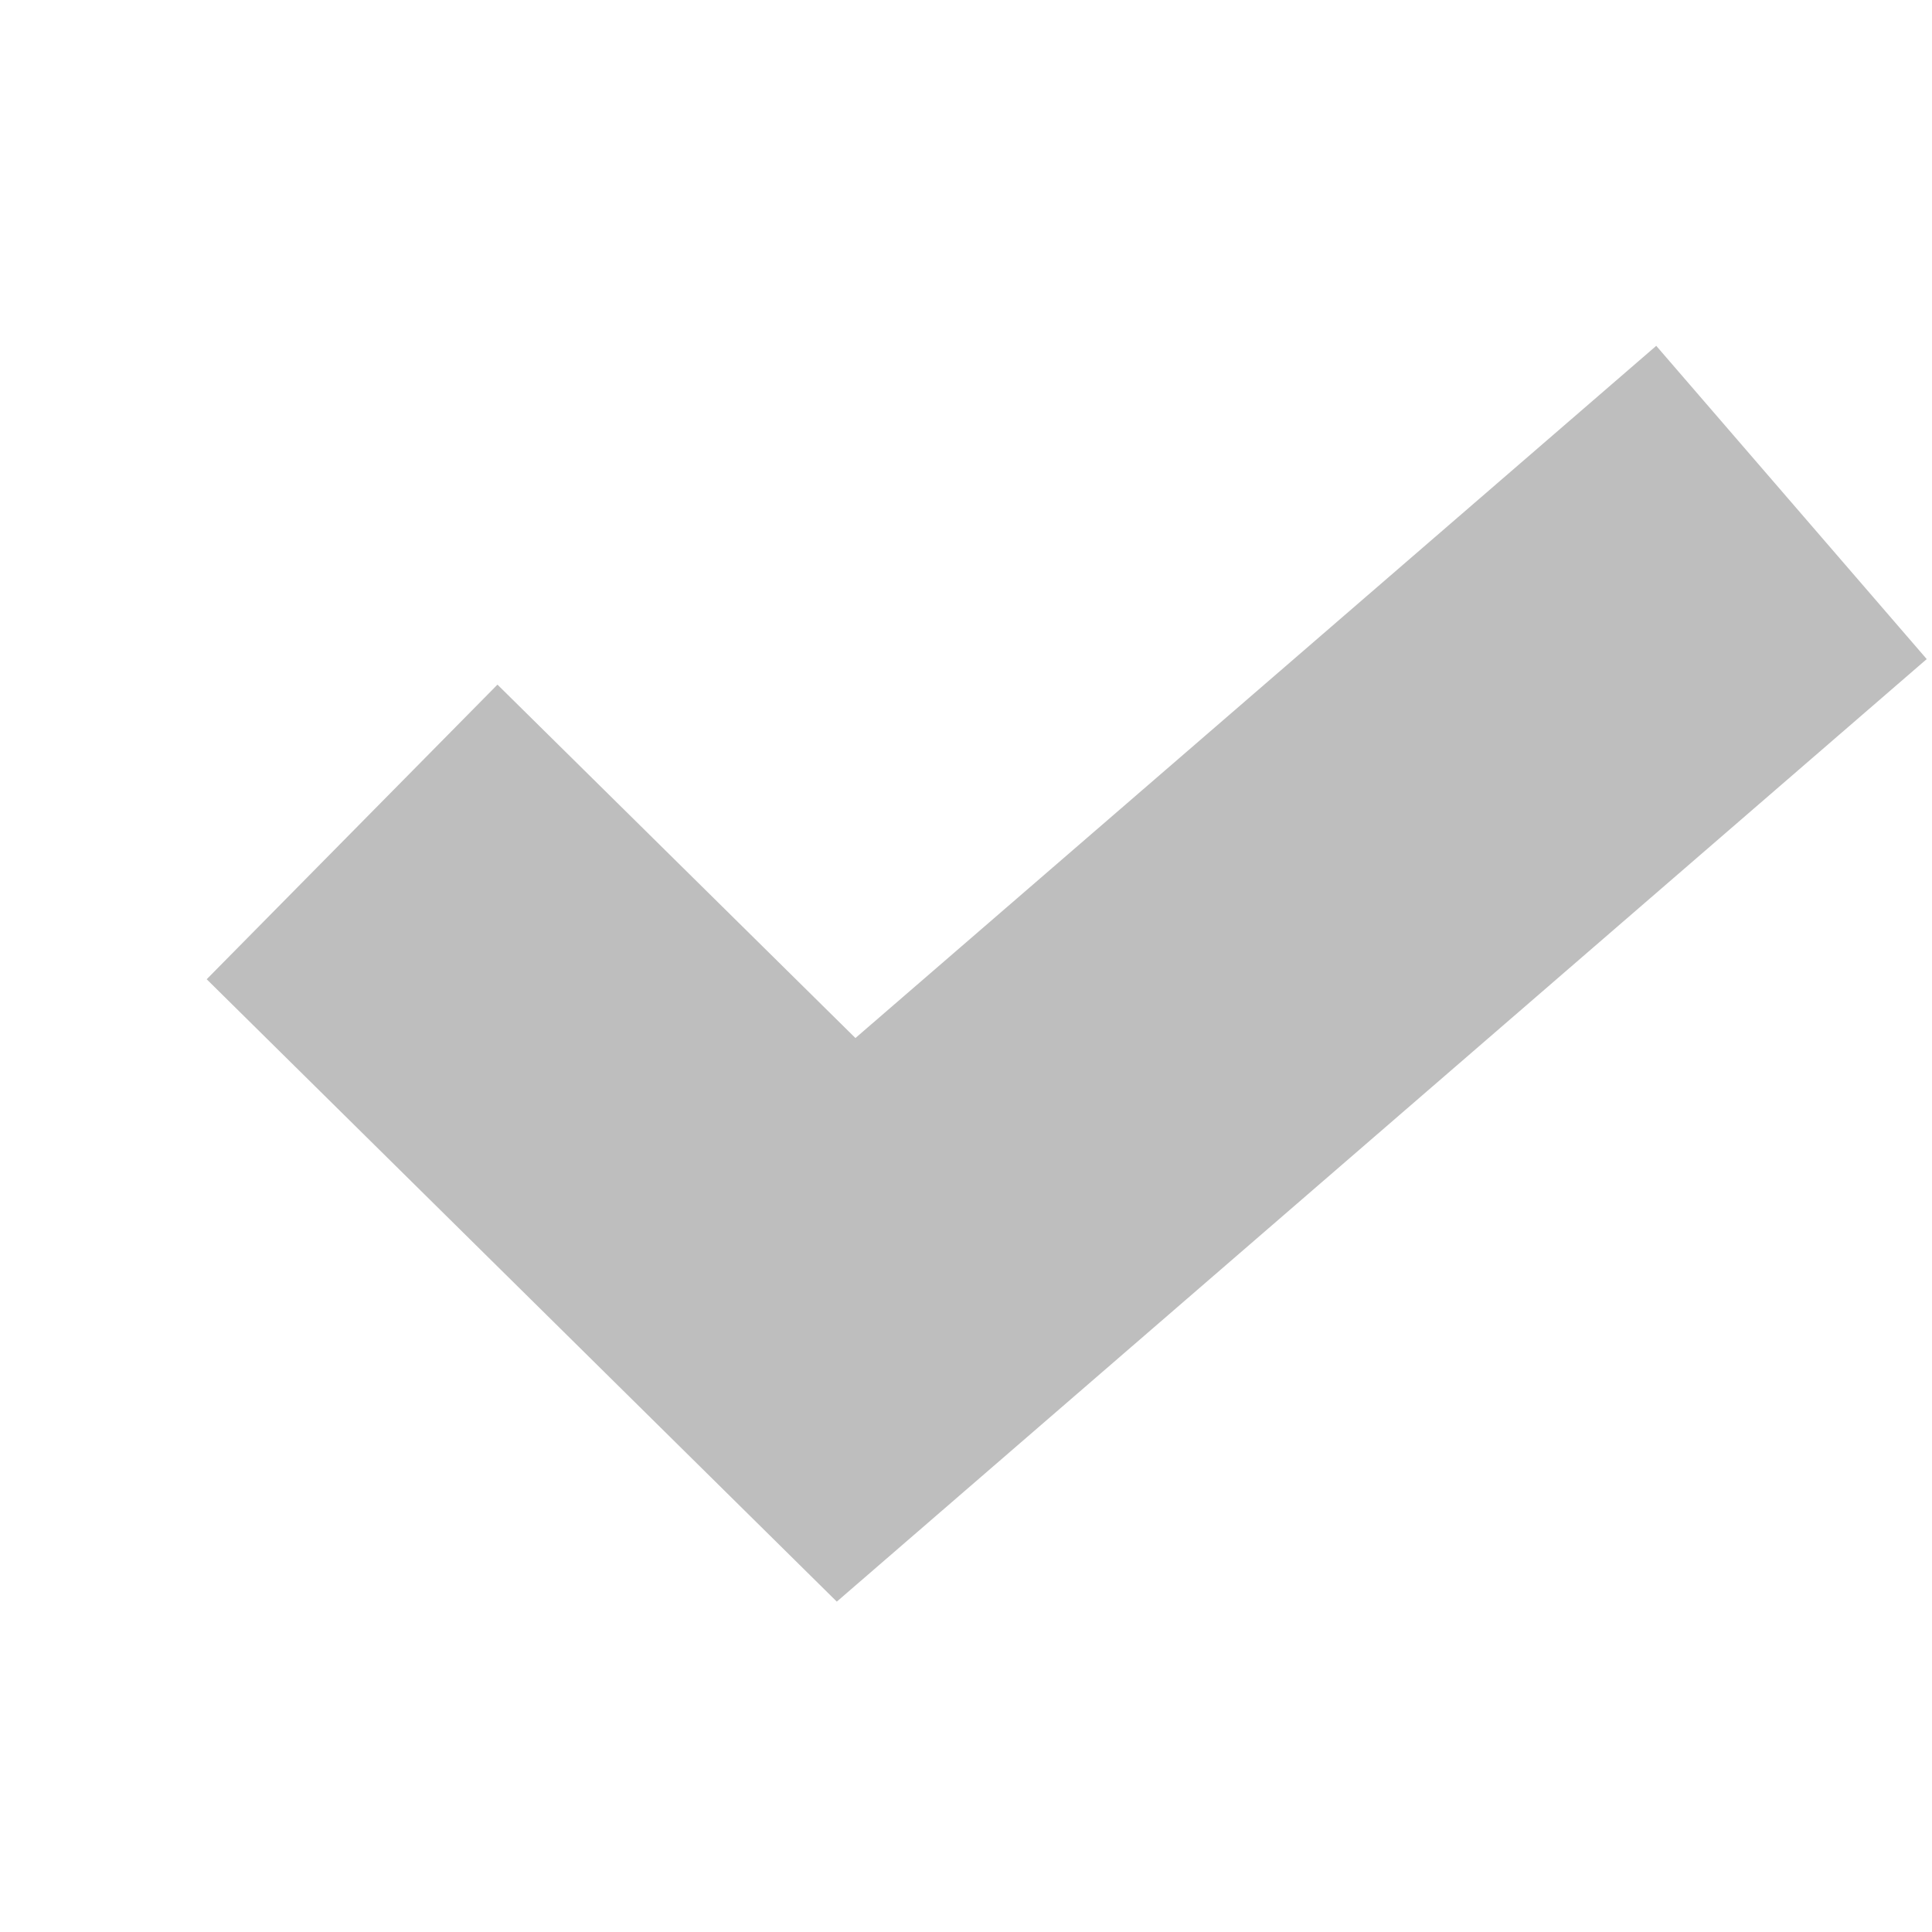
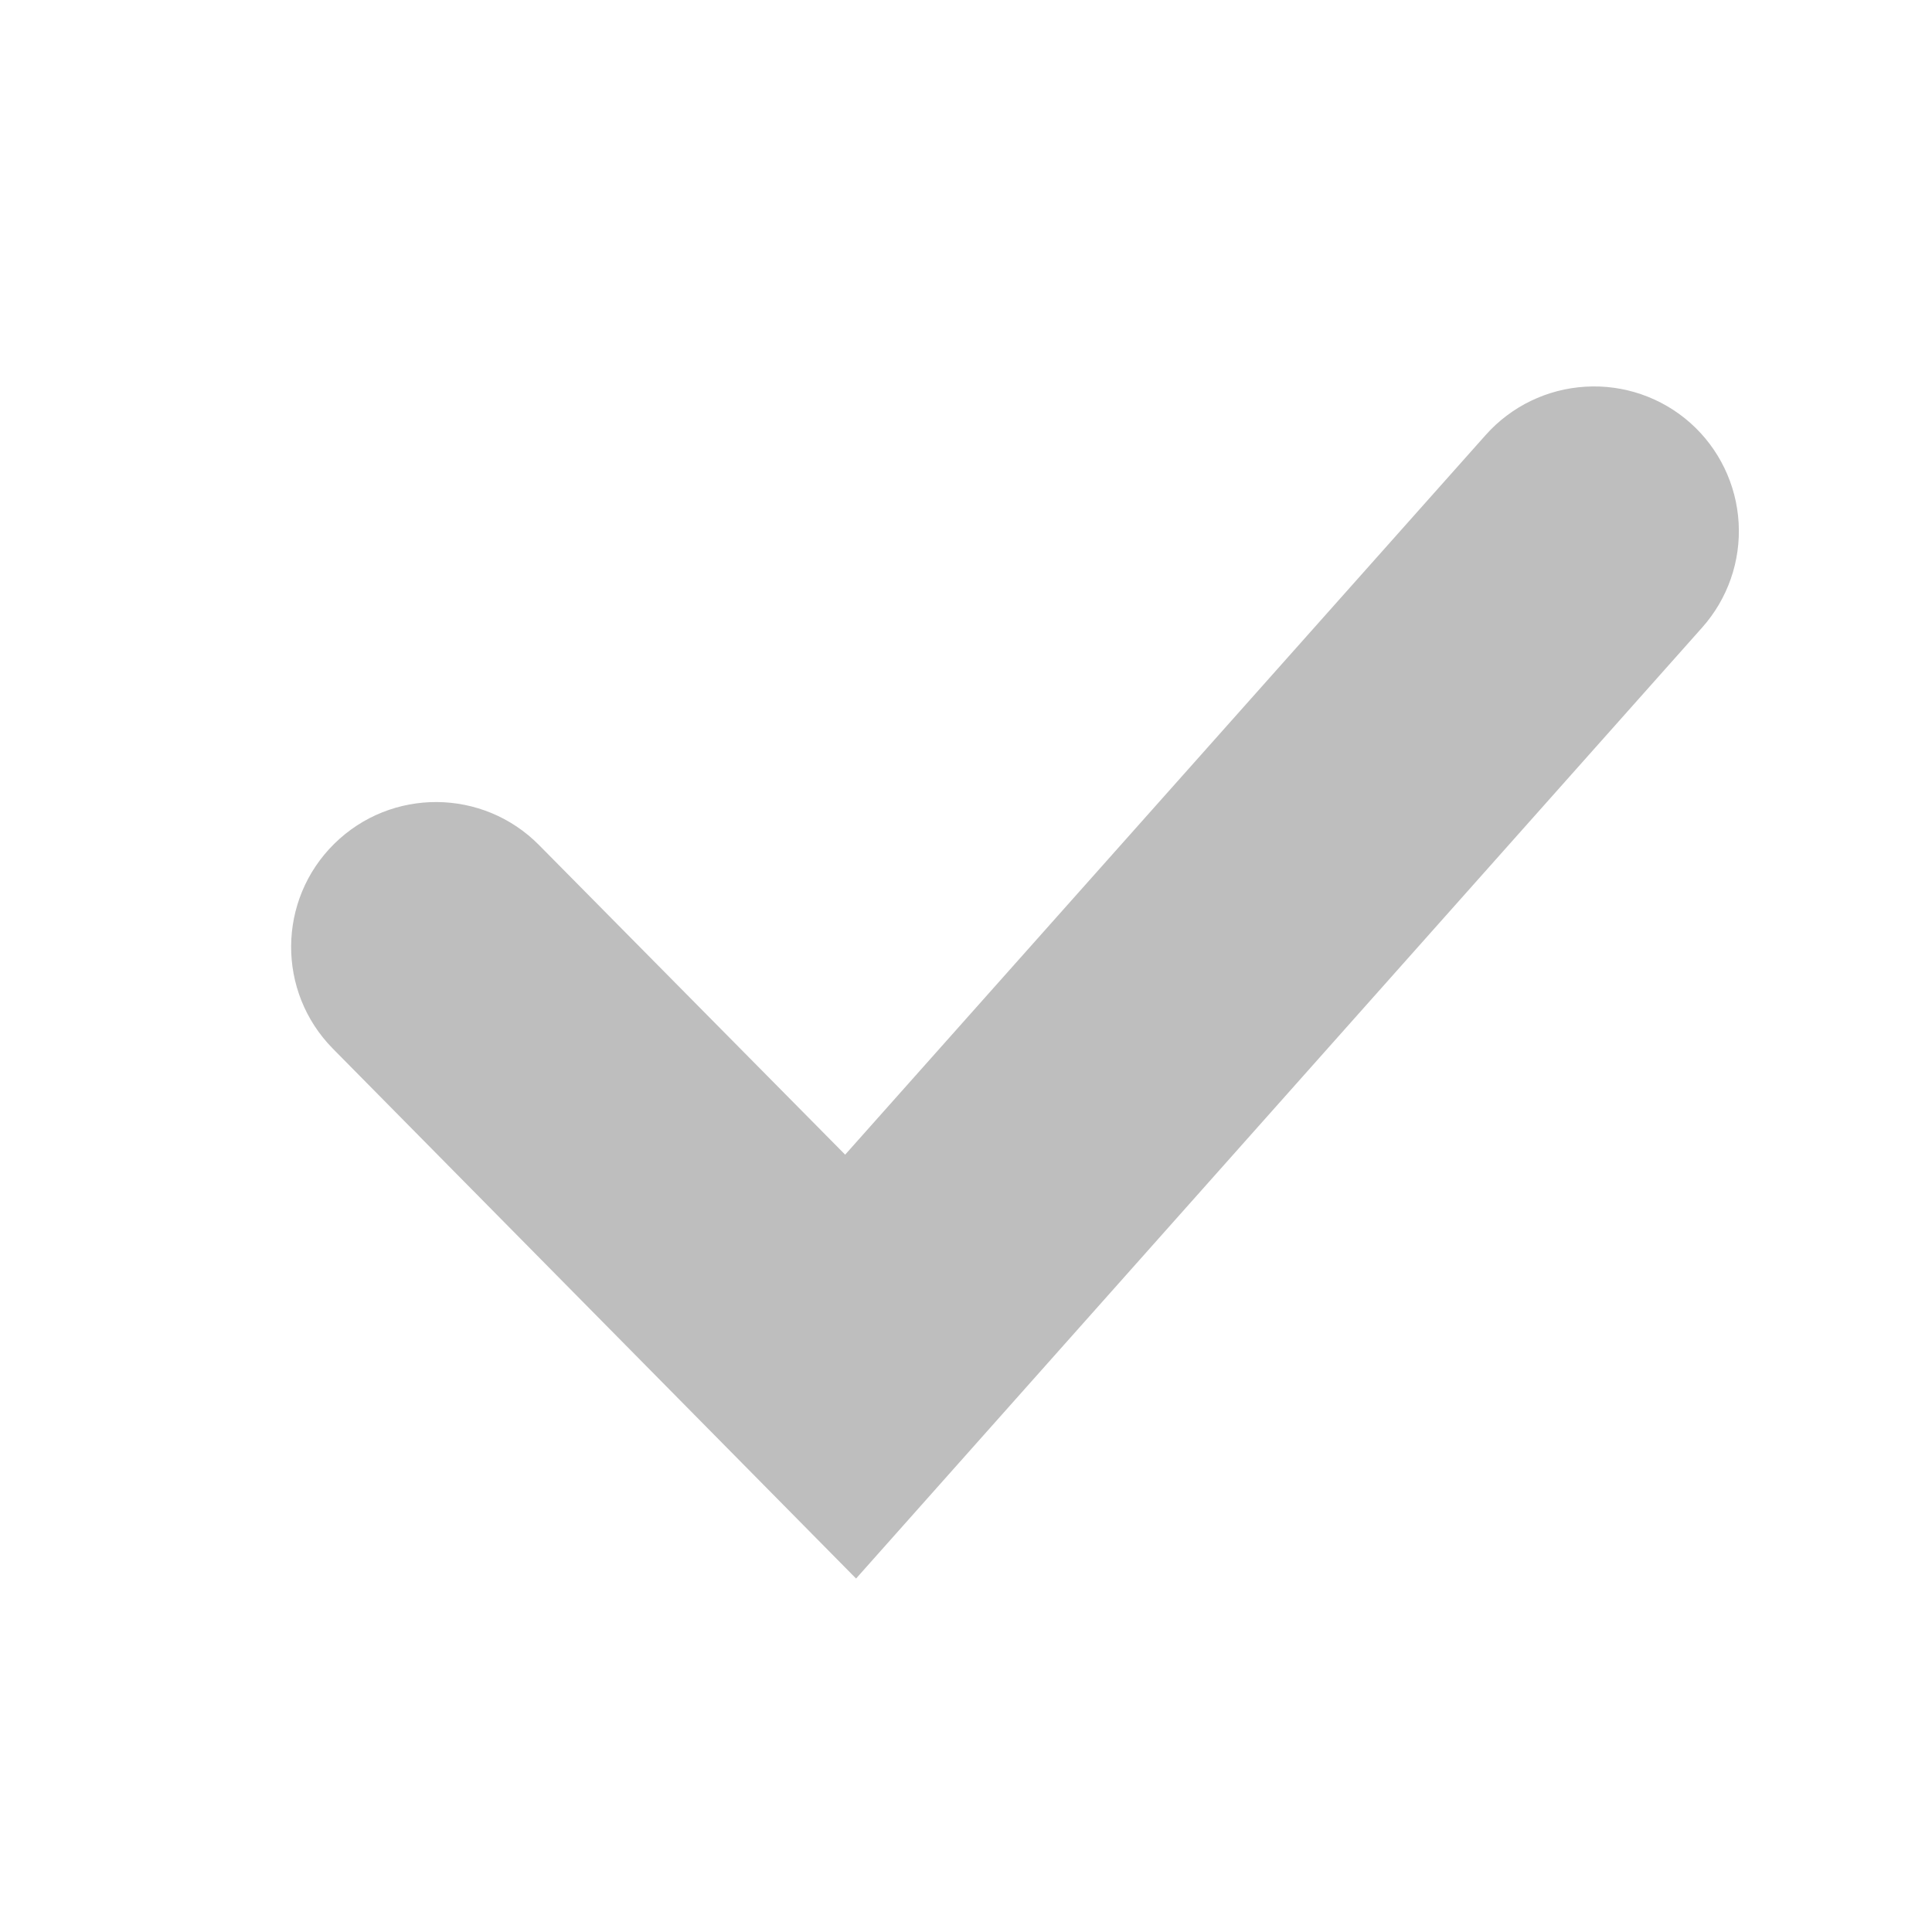
- <svg xmlns="http://www.w3.org/2000/svg" xmlns:ns1="http://www.openswatchbook.org/uri/2009/osb" height="14" id="svg7384" version="1.1" width="14">
-   <defs id="defs7386">
-     <linearGradient gradientTransform="matrix(-2.736579,0.2820293,-0.1890831,-0.9998832,239.5401,-879.4556)" id="linearGradient19282" ns1:paint="solid">
-       <stop id="stop19284" offset="0" style="stop-color:#666666;stop-opacity:1;" />
-     </linearGradient>
-   </defs>
-   <g id="layer9" style="display:inline;opacity:1" transform="translate(-401.0002,-339)">
-     <path style="color:#000000;font-style:normal;font-variant:normal;font-weight:normal;font-stretch:normal;font-size:medium;line-height:normal;font-family:sans-serif;font-variant-ligatures:normal;font-variant-position:normal;font-variant-caps:normal;font-variant-numeric:normal;font-variant-alternates:normal;font-feature-settings:normal;text-indent:0;text-align:start;text-decoration:none;text-decoration-line:none;text-decoration-style:solid;text-decoration-color:#000000;letter-spacing:normal;word-spacing:normal;text-transform:none;writing-mode:lr-tb;direction:ltr;text-orientation:mixed;dominant-baseline:auto;baseline-shift:baseline;text-anchor:start;white-space:normal;shape-padding:0;clip-rule:nonzero;display:inline;overflow:visible;visibility:visible;opacity:1;isolation:auto;mix-blend-mode:normal;color-interpolation:sRGB;color-interpolation-filters:linearRGB;solid-color:#000000;solid-opacity:1;vector-effect:none;fill:#bebebe;fill-opacity:1;fill-rule:nonzero;stroke:none;stroke-width:3;stroke-linecap:butt;stroke-linejoin:miter;stroke-miterlimit:4;stroke-dasharray:none;stroke-dashoffset:0;stroke-opacity:1;marker:none;color-rendering:auto;image-rendering:auto;shape-rendering:auto;text-rendering:auto;enable-background:accumulate" d="m 413.002,341.506 -5.803,5.016 -2.594,-2.561 -2.107,2.135 4.566,4.51 7.898,-6.83 z" id="path3304" />
+ <svg xmlns="http://www.w3.org/2000/svg" height="20" width="20">
+   <g style="display:inline;opacity:1">
+     <path style="color:#000;fill:#bebebe;stroke-linecap:round;-inkscape-stroke:none" d="M417.413 343.003a1.5 1.5 0 0 0-1.033.5l-6.631 7.45-3.168-3.204a1.5 1.5 0 0 0-2.121-.014 1.5 1.5 0 0 0-.014 2.121l5.416 5.485 8.758-9.844a1.5 1.5 0 0 0-.123-2.12 1.5 1.5 0 0 0-1.084-.374z" transform="translate(-401 -339)" />
  </g>
-   <g id="layer10" style="display:inline" transform="translate(-401.0002,-339)" />
-   <g id="layer11" transform="translate(-401.0002,-339)" />
-   <g id="layer13" style="display:inline" transform="translate(-401.0002,-339)" />
-   <g id="layer14" transform="translate(-401.0002,-339)" />
-   <g id="layer15" style="display:inline" transform="translate(-401.0002,-339)" />
-   <g id="g71291" style="display:inline" transform="translate(-401.0002,-339)" />
-   <g id="g4953" style="display:inline" transform="translate(-401.0002,-339)" />
-   <g id="layer12" style="display:inline" transform="translate(-401.0002,-339)" />
</svg>
